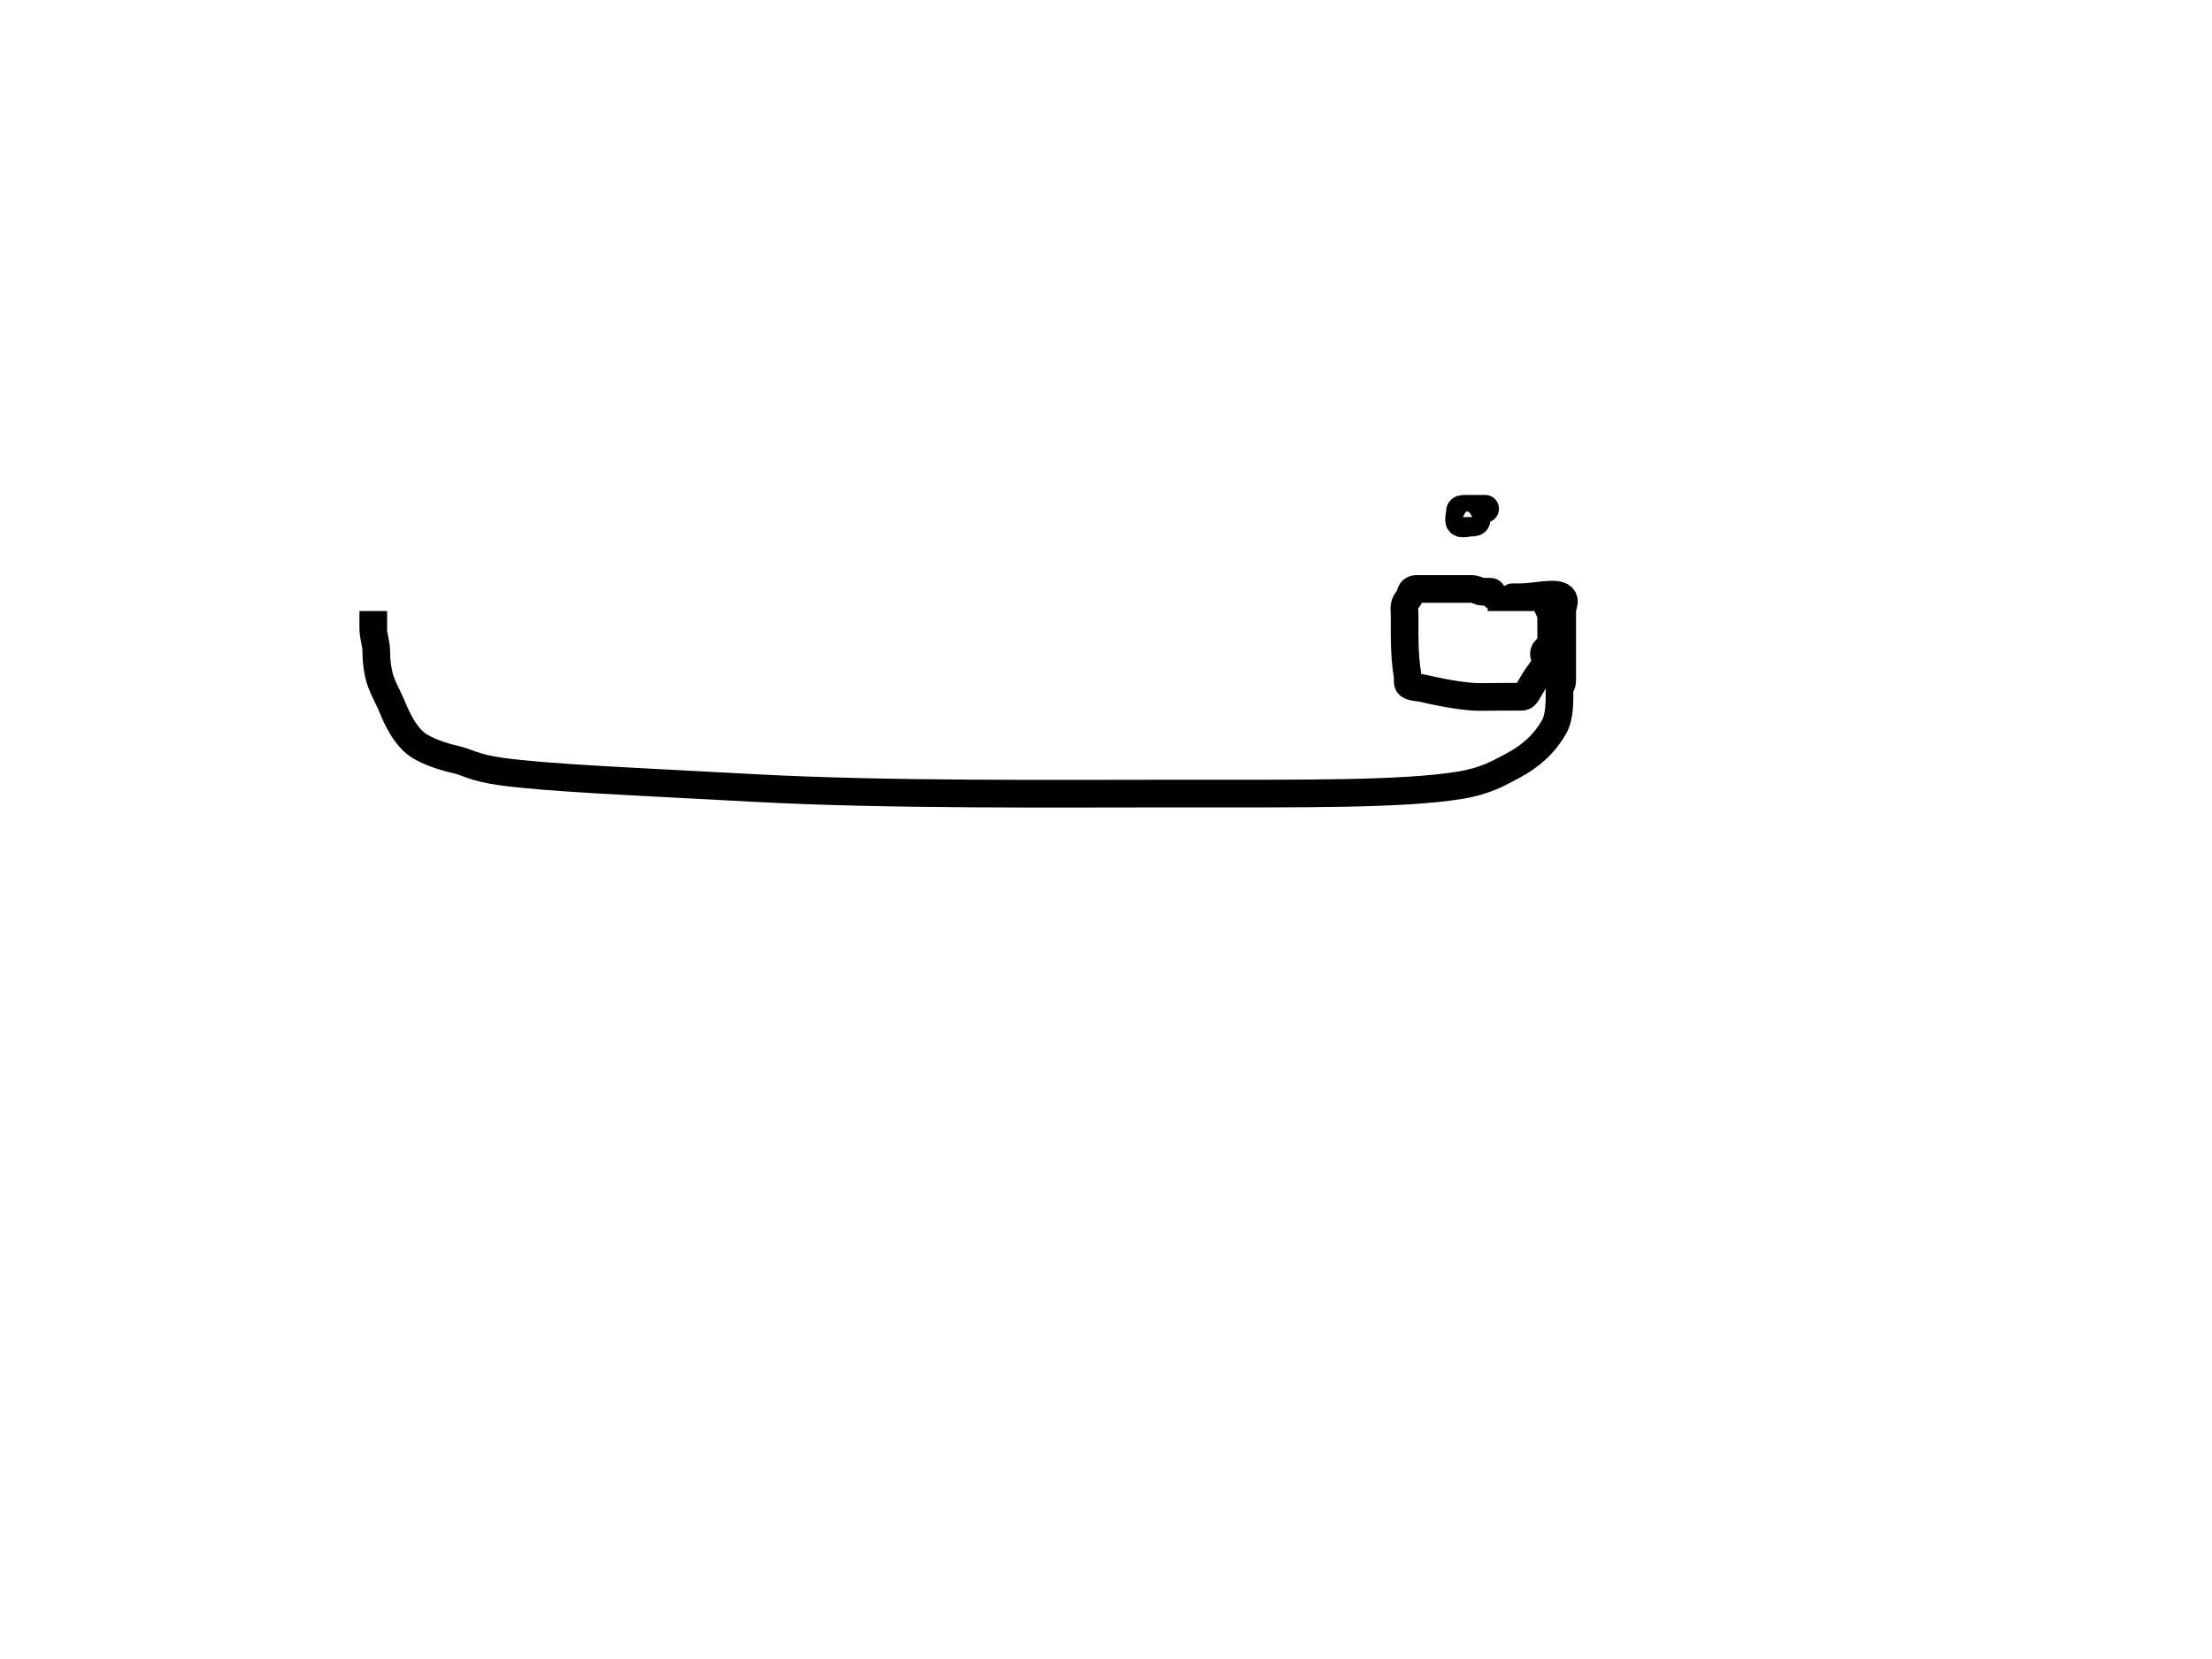
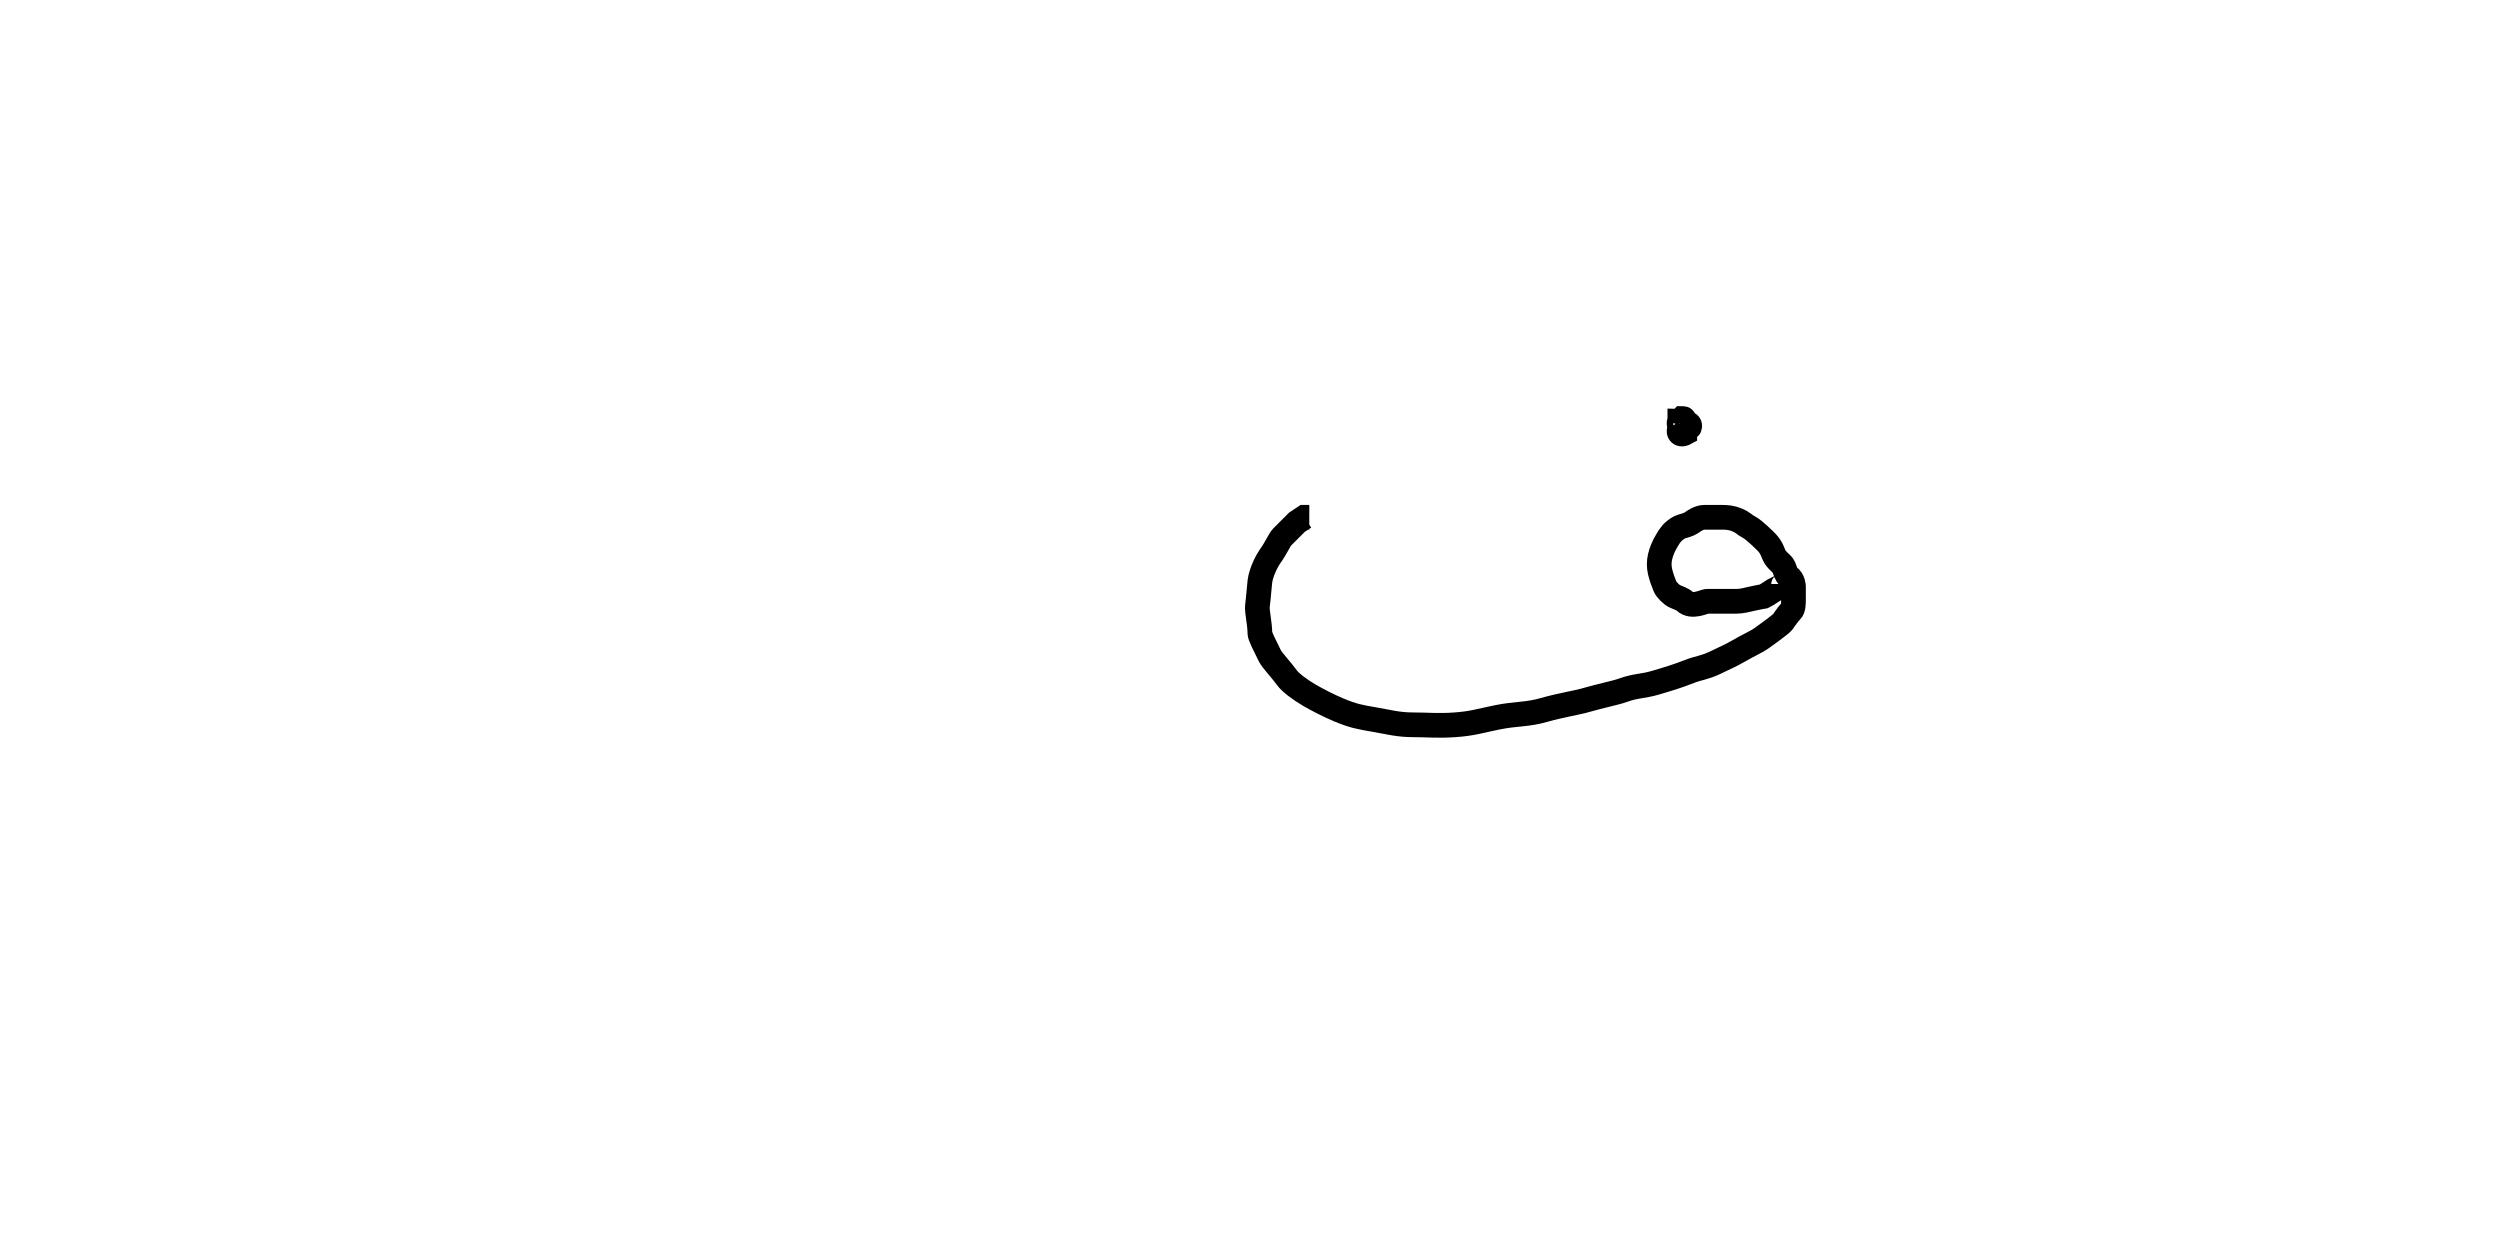
- <svg xmlns="http://www.w3.org/2000/svg" width="800" height="600" stroke="null">
-   <g stroke="null">
-     <path fill="none" stroke="#000" id="svg_1" d="m-150,108c0,-1 0,-2 0,-5l4,-6l6,-2" />
-     <path d="m543,221c0,-1 0.383,-2.076 0,-3c-0.541,-1.307 -1.076,-1.617 -2,-2c-1.307,-0.541 -1,-2 -2,-2c-1,0 -2,0 -3,0c-1,0 -2,-1 -4,-1c-1,0 -2,0 -4,0c-2,0 -4,0 -5,0c-2,0 -3,0 -5,0c-2,0 -3,0 -5,0c-1,0 -2.486,-0.176 -3,2c-0.46,1.946 -1.486,1.824 -2,4c-0.23,0.973 0,2 0,4c0,2 0,4 0,7c0,6 0.493,10.879 1,14c0.32,1.974 -0.307,3.459 1,4c1.848,0.765 2.824,0.486 5,1c3.893,0.919 10.947,2.499 18,3c1.995,0.142 7,0 10,0c2,0 3,0 4,0c1,0 2,0 3,0c2,0 1.675,-0.62 5,-6c1.487,-2.406 4,-5 4,-7c0,-1 -1.414,-2.586 0,-4c0.707,-0.707 2,-2 2,-3c0,-1 0,-4 0,-5c0,-1 0,-2 0,-3c0,-1 0,-2 -1,-4c-1,-2 -2,-4 -3,-4c-1,0 -2,0 -3,0c-1,0 -2,0 -3,0c-1,0 -2,0 -3,0c-2,0 -1,0 2,0c5,0 12.879,-2.121 15,0c1.414,1.414 0,3 0,5c0,1 0,5 0,9c0,2 0,5 0,8c0,4 0,5 0,8c0,2 -1,2 -1,4c0,3 0.245,9.132 -2,13c-3.619,6.237 -8.618,10.643 -15,14c-4.766,2.507 -9.636,5.48 -19,7c-20.729,3.364 -56,3 -102,3c-43,0 -105.029,0.598 -153,-2c-45.034,-2.439 -75.134,-3.645 -92,-6c-9.131,-1.275 -12.824,-3.486 -15,-4c-3.893,-0.919 -9.347,-2.289 -14,-5c-5.532,-3.224 -8.79,-11.078 -10,-14c-1.711,-4.132 -4.095,-7.977 -5,-12c-1.119,-4.975 -0.84,-9.013 -1,-10c-0.507,-3.121 -1,-5 -1,-6c0,-2 0,-3 0,-4l0,-1l0,-2" id="svg_19" stroke-width="10" stroke="#000" fill="none" />
-     <path d="m536,184c1,0 2,0 0,0c-2,0 -4,0 -5,0c-1,0 0,0 -1,0c-1,0 -2,0 -2,1c0,1 -0.707,3.293 0,4c0.707,0.707 3,0 4,0c1,0 2,0 2,-1l0,-1" id="svg_20" stroke-width="10" stroke="#000" fill="none" />
+ <svg xmlns="http://www.w3.org/2000/svg" width="1012" height="506">
+   <g id="Layer_1">
+     <path d="m722,236.4c0,0 0,1 -1,1c0,0 -1.076,0.617 -2,1c-1.307,0.541 -3,2 -5,3c0,0 -2.824,0.486 -5,1c-1.946,0.46 -4,1 -6,1c-4,0 -8,0 -12,0c-1,0 -6.172,2.828 -9,0c-0.707,-0.707 -3.076,-1.617 -4,-2c-1.307,-0.541 -3.459,-2.693 -4,-4c-0.765,-1.848 -1.486,-3.824 -2,-6c-0.46,-1.946 -0.46,-4.053 0,-6c0.514,-2.176 1.337,-4.31 3,-7c0.743,-1.203 1.821,-3.299 5,-5c0.882,-0.472 3.186,-0.693 5,-2c1.147,-0.827 3,-2 5,-2c1,0 4,0 7,0c2,0 3.934,0.144 6,1c2.922,1.21 3,2 5,3c2,1 6,5 7,6c2,2 2.617,4.076 3,5c1.082,2.613 3.459,3.693 4,5c0.765,1.848 1.149,3.474 2,4c1.902,1.176 2,4 2,4c0,2 0,4 0,5c0,2 0,4 -1,5c-2,2 -2.906,4.103 -4,5c-2.788,2.286 -5.705,4.346 -8,6c-1.814,1.307 -5.132,2.755 -9,5c-3.118,1.81 -5.485,2.851 -10,5c-3.723,1.772 -6.916,2.189 -9,3c-6.785,2.639 -9.838,3.466 -15,5c-4.888,1.453 -7.943,1.148 -13,3c-2.969,1.088 -8.928,2.232 -15,4c-3.959,1.153 -10,2 -17,4c-7,2 -11.101,1.388 -19,3c-7.133,1.456 -9.947,2.499 -17,3c-6.982,0.496 -11,0 -17,0c-6,0 -9.974,-1.139 -15,-2c-6.97,-1.194 -9.157,-1.58 -15,-4c-4.132,-1.711 -8.882,-4.19 -12,-6c-3.868,-2.245 -7.693,-5.186 -9,-7c-2.481,-3.442 -6,-7 -7,-9c-2,-4 -4,-8 -4,-9c0,-4 -1.244,-9.015 -1,-11c0.504,-4.092 0.756,-8.015 1,-10c0.504,-4.092 3.173,-8.853 4,-10c2.615,-3.628 4,-7 5,-8c3,-3 5,-5 6,-6l3,-2l2,0" id="svg_6" stroke-width="10" stroke="#000" fill="none" />
+     <path d="m681,172.4c1,0 1,-1 1,-1c1,0 2,0 2,1c0,1 -0.293,0.293 -1,1c-0.707,0.707 -1,1 -1,2c0,0 -1.293,0.707 -2,0c-0.707,-0.707 0,-2 0,-2c0,-1 -0.707,-2.293 0,-3c0.707,-0.707 1,-1 1,-1c1,0 0.707,0.293 0,1c-0.707,0.707 0,0 -1,0l0,1l-1,0" id="svg_7" stroke-width="10" stroke="#000" fill="none" />
  </g>
</svg>
